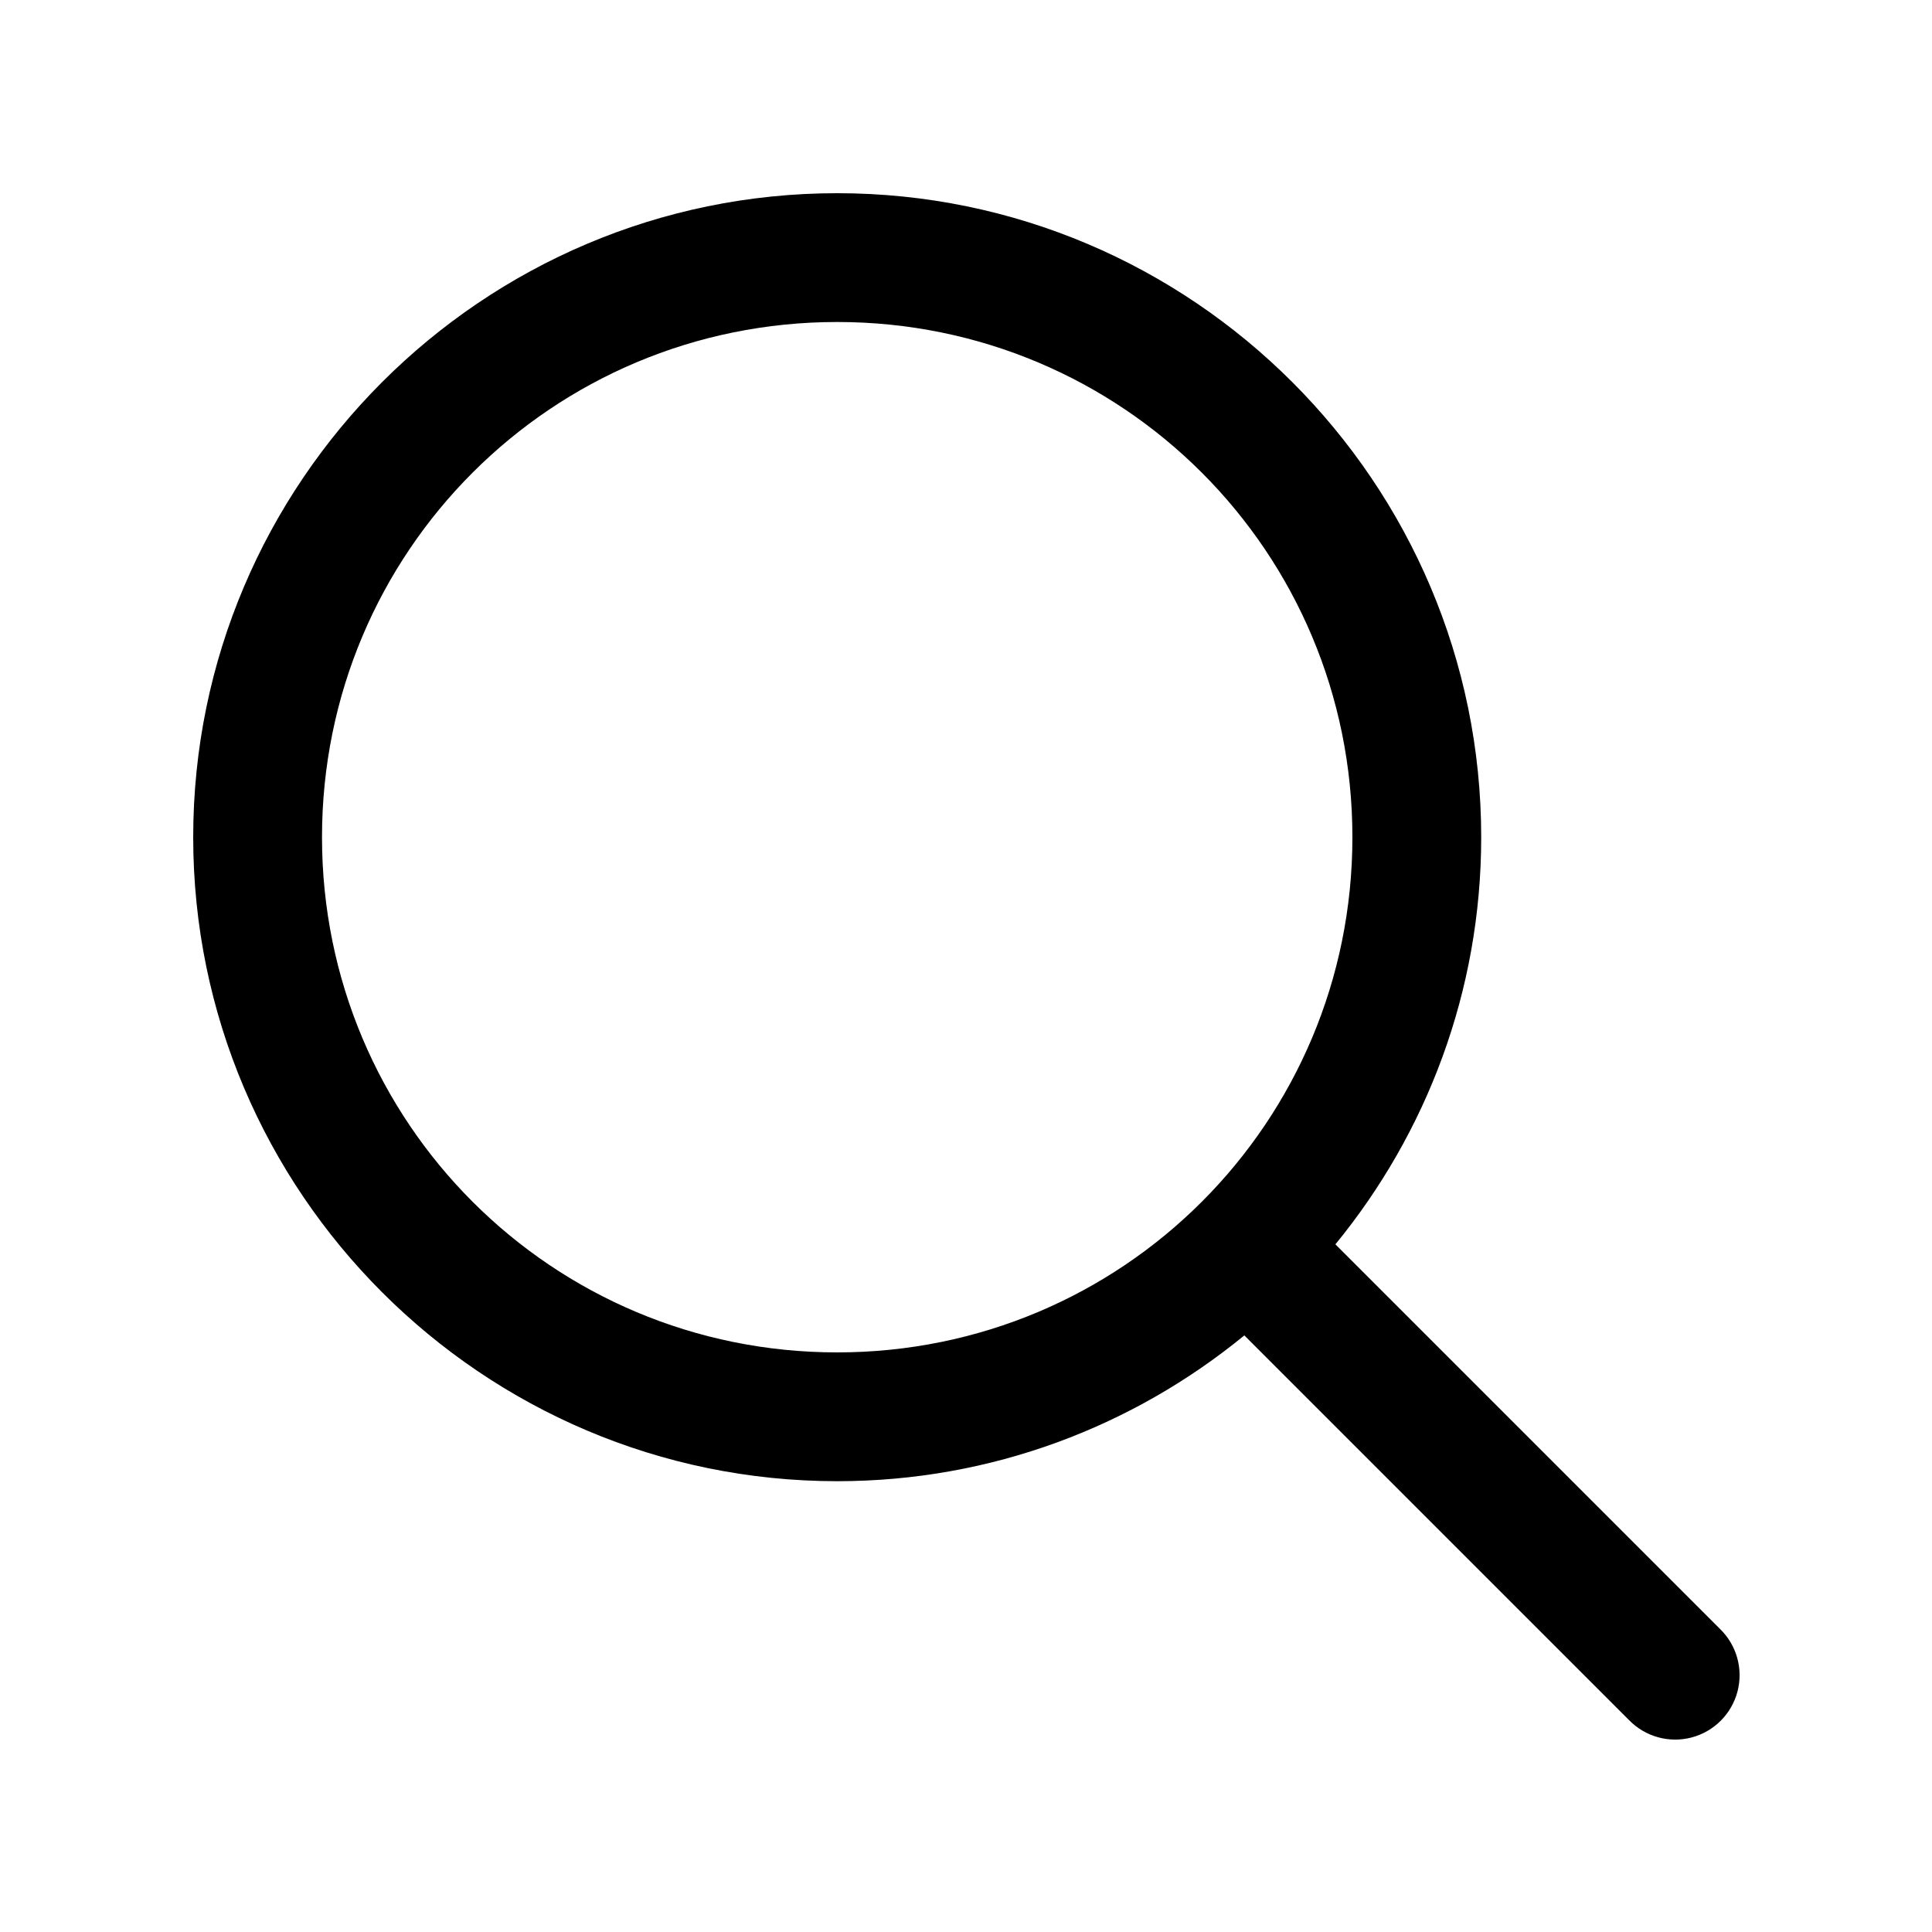
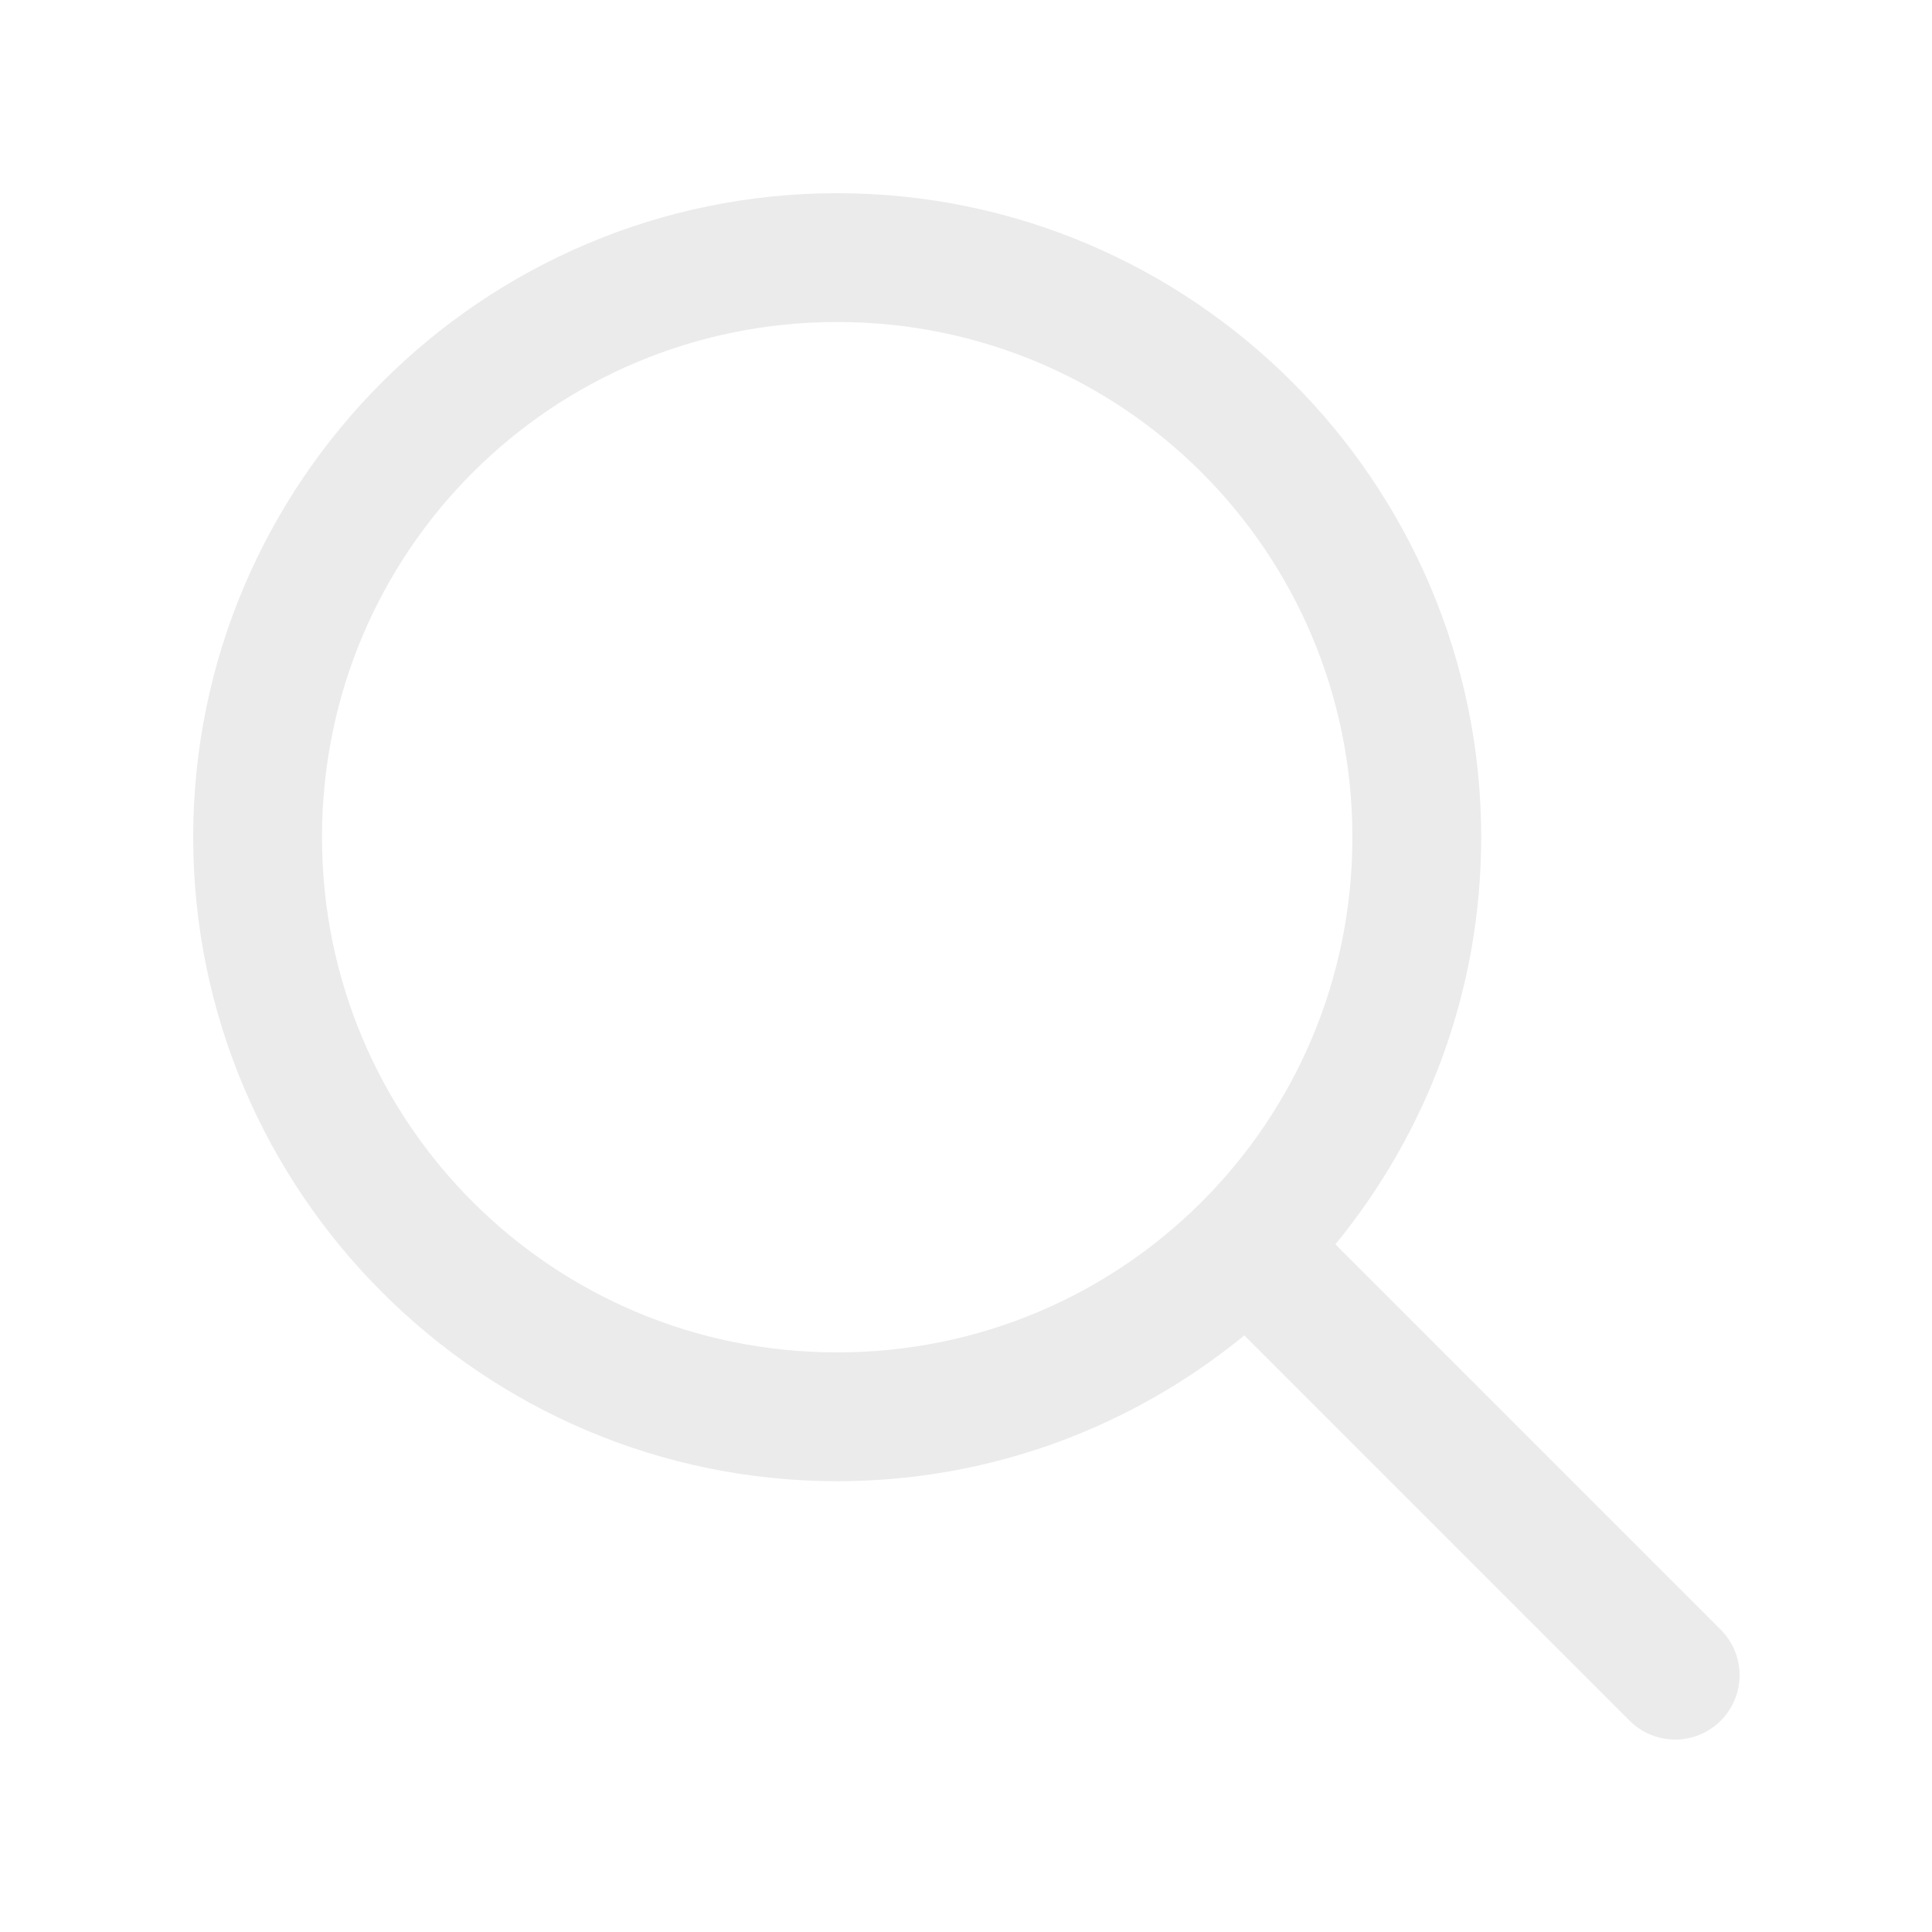
- <svg xmlns="http://www.w3.org/2000/svg" fill="#000000" viewBox="0 0 30 30" width="30px" height="30px">
+ <svg xmlns="http://www.w3.org/2000/svg" fill="#EBEBEB" viewBox="0 0 30 30" width="30px" height="30px">
  <path d="M 13 3 C 7.489 3 3 7.489 3 13 C 3 18.511 7.489 23 13 23 C 15.397 23 17.597 22.149 19.322 20.736 L 25.293 26.707 A 1 1 0 1 0 26.707 25.293 L 20.736 19.322 C 22.149 17.597 23 15.397 23 13 C 23 7.489 18.511 3 13 3 z M 13 5 C 17.43 5 21 8.57 21 13 C 21 17.43 17.43 21 13 21 C 8.57 21 5 17.43 5 13 C 5 8.57 8.57 5 13 5 z" />
</svg>
